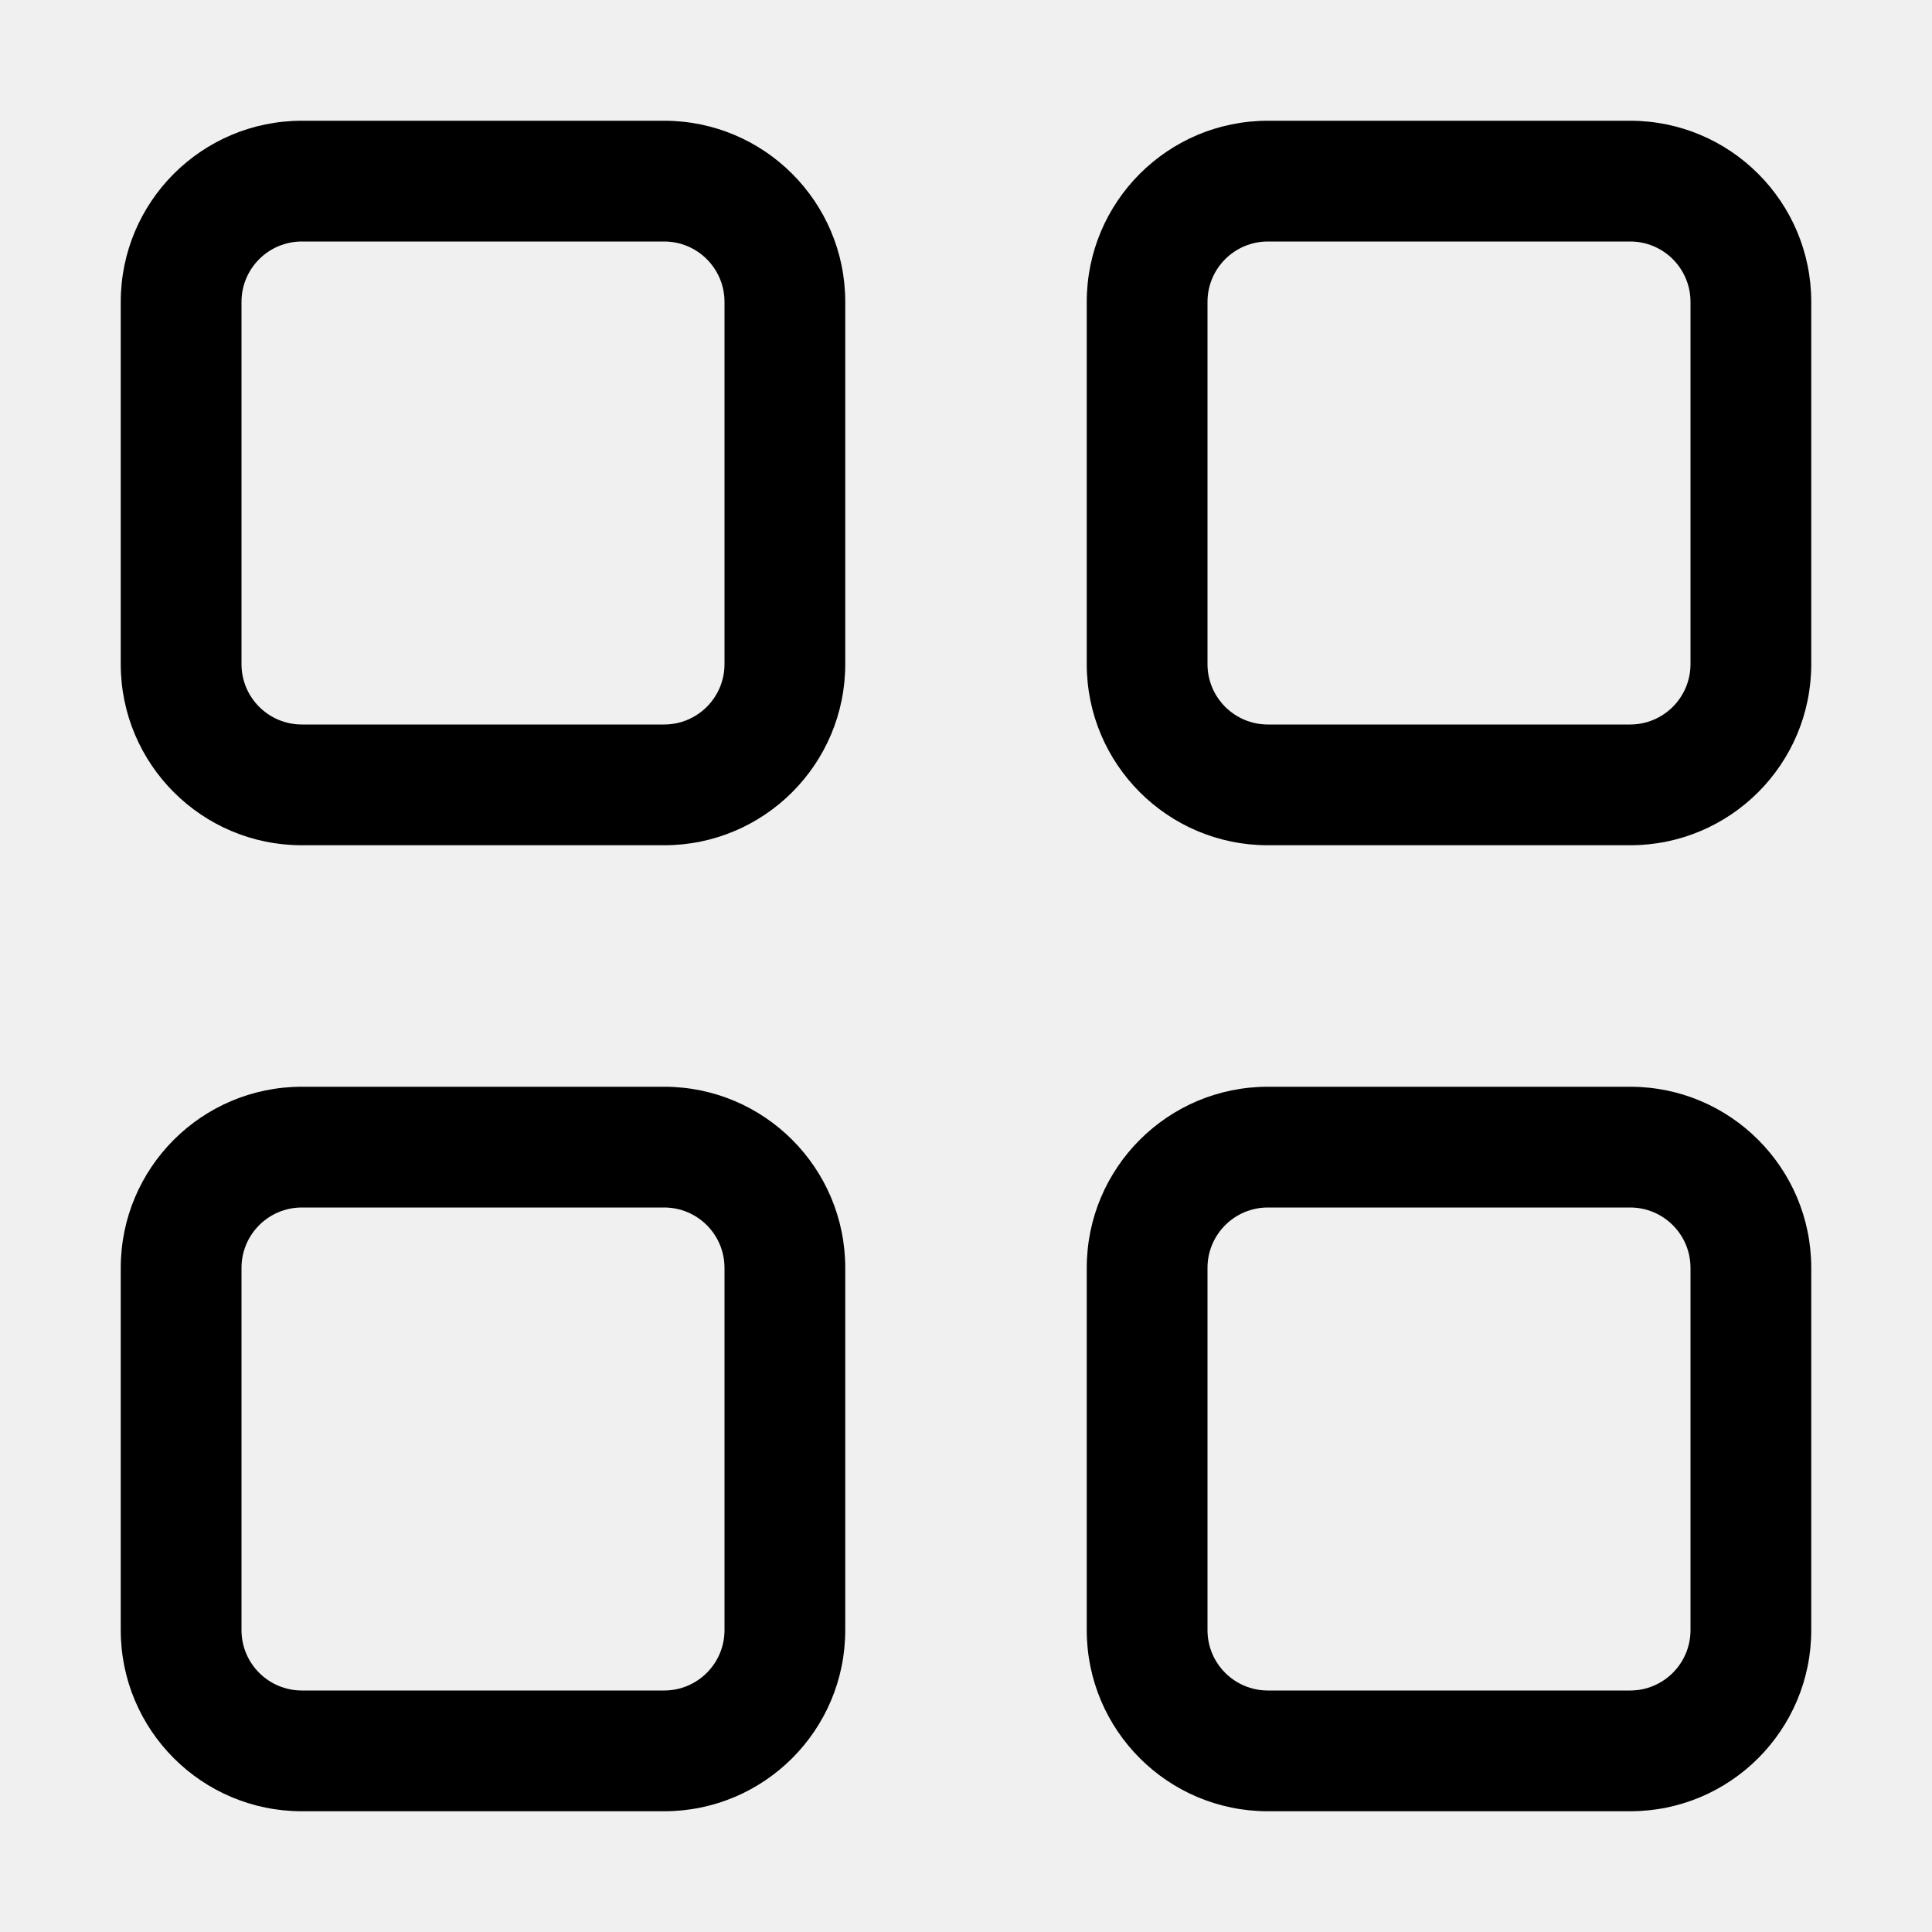
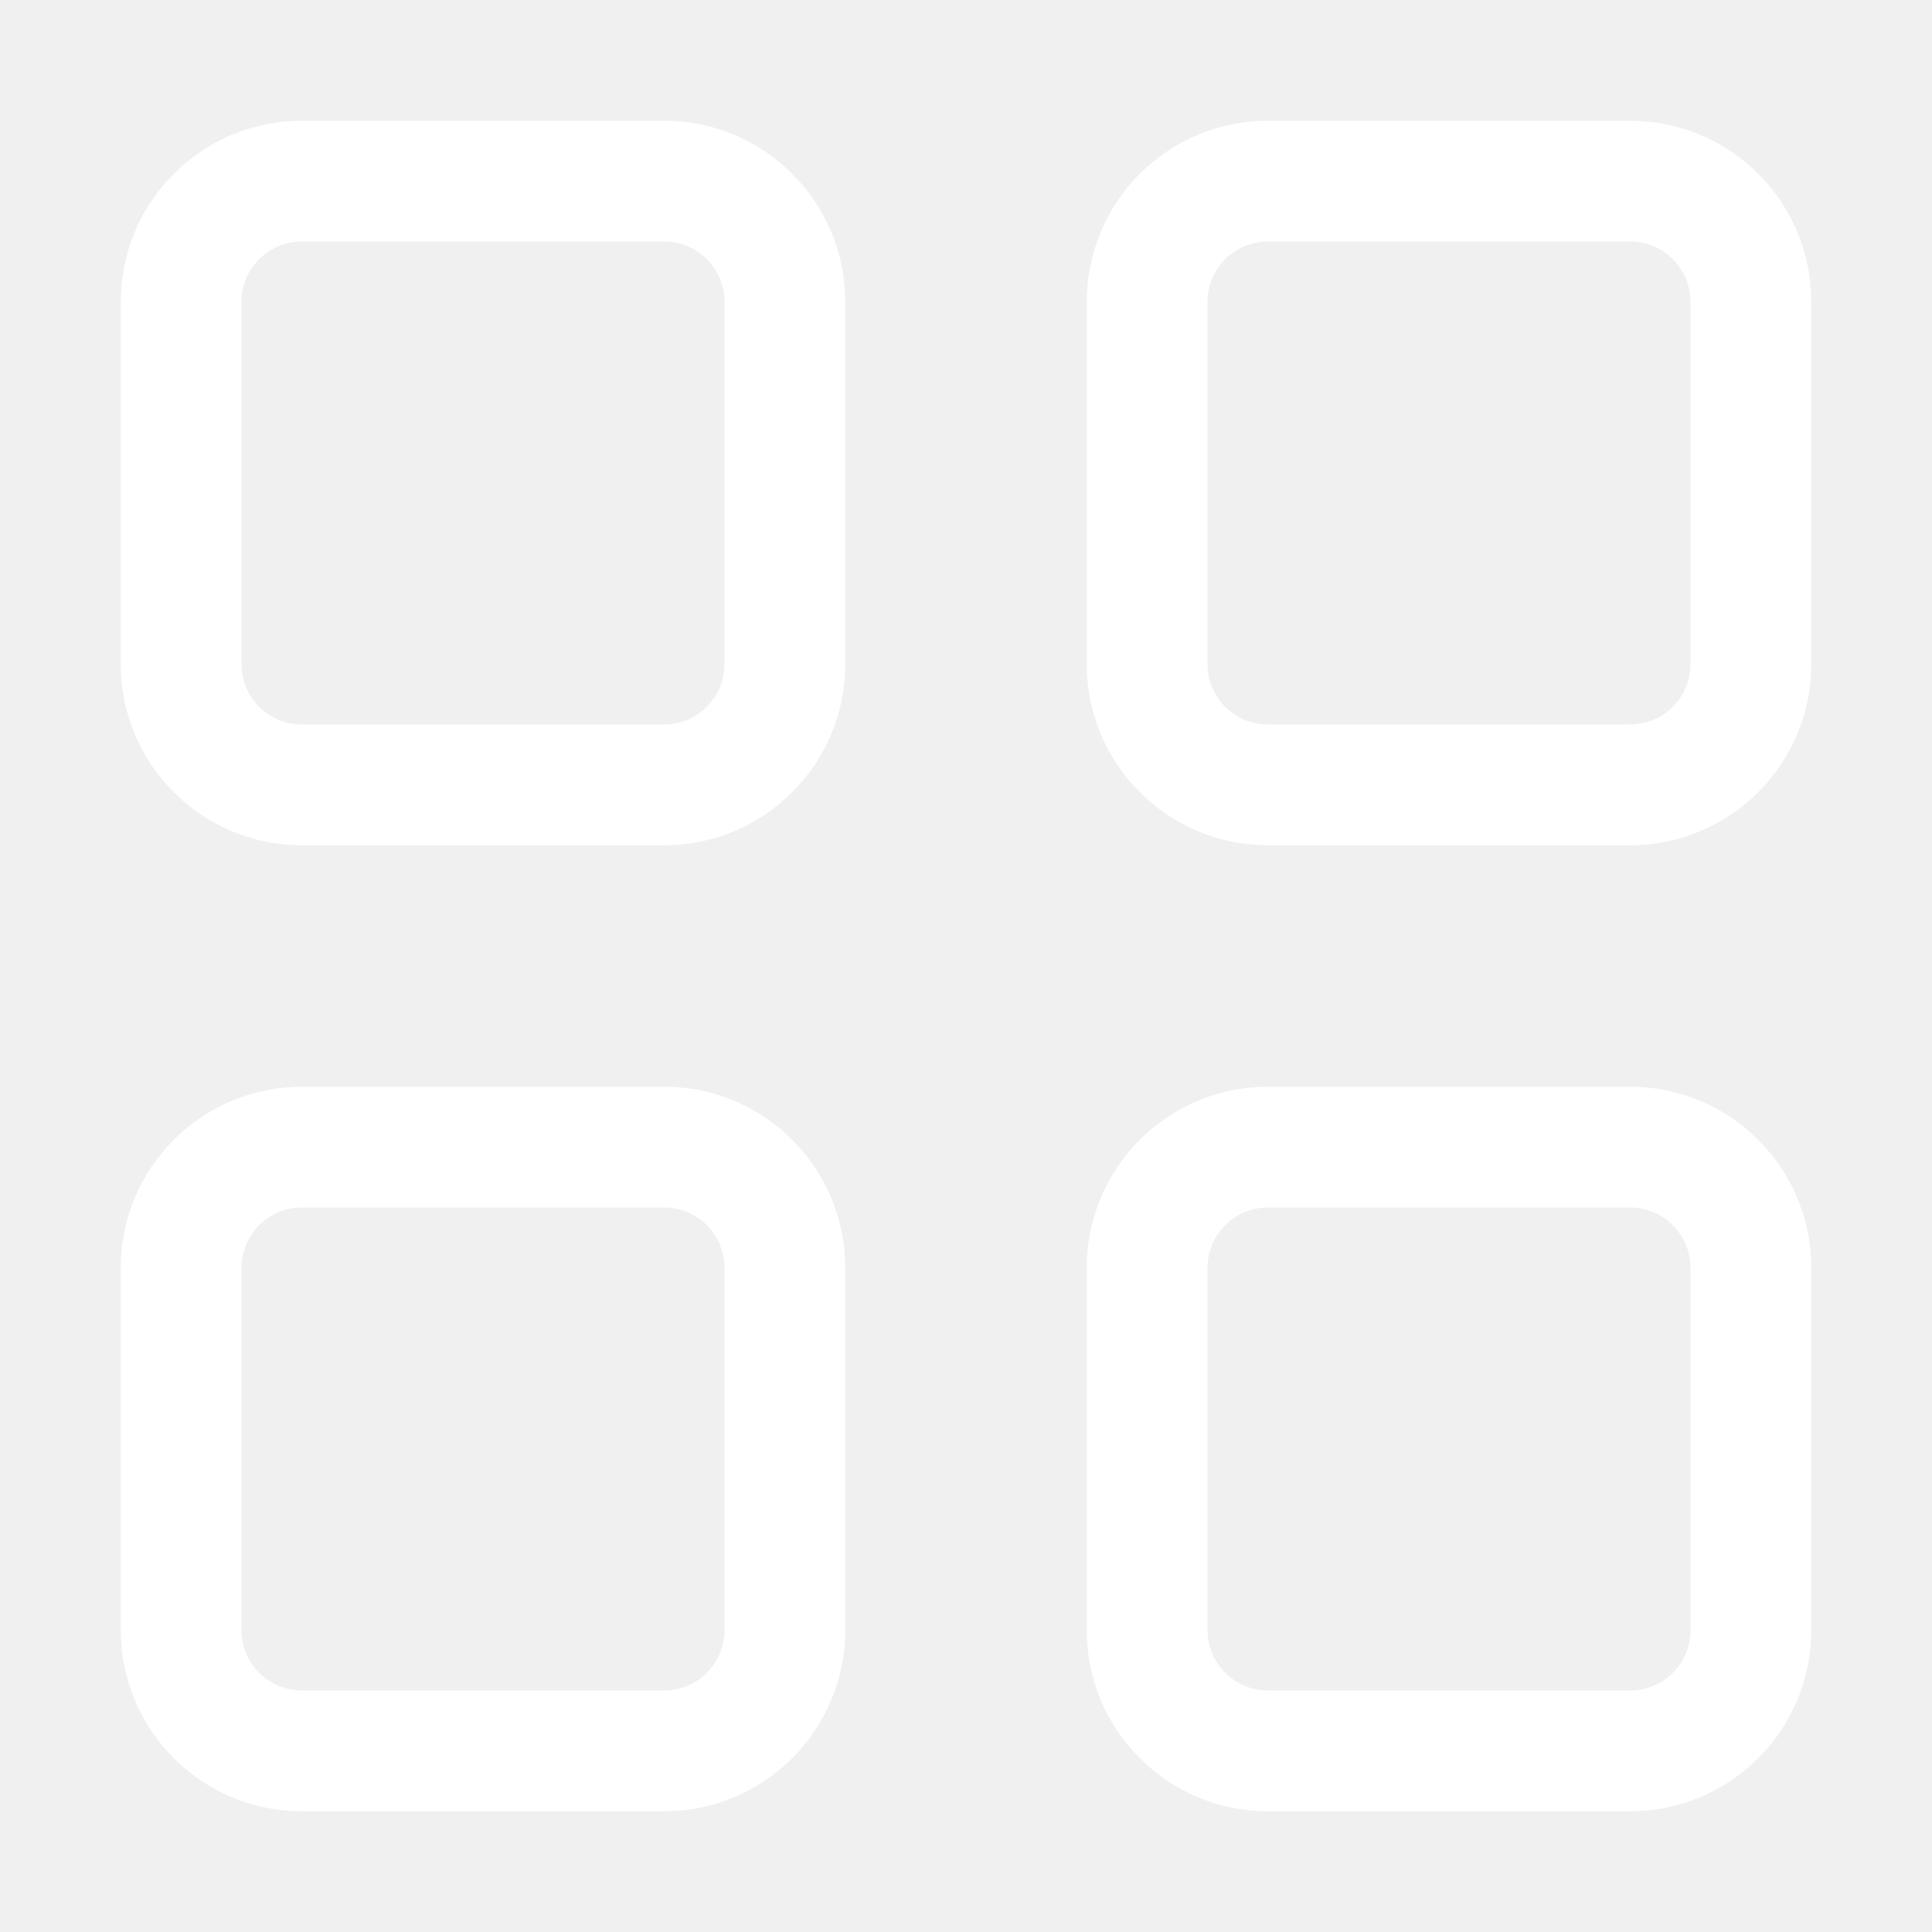
- <svg xmlns="http://www.w3.org/2000/svg" width="16" height="16" fill="currentColor" class="bi bi-grid" viewBox="0 0 16 16">
+ <svg xmlns="http://www.w3.org/2000/svg" width="16" height="16" fill="#fff" class="bi bi-grid" viewBox="0 0 16 16">
  <path d="M1 2.5A1.5 1.5 0 0 1 2.5 1h3A1.5 1.5 0 0 1 7 2.5v3A1.5 1.5 0 0 1 5.5 7h-3A1.5 1.5 0 0 1 1 5.5zM2.5 2a.5.5 0 0 0-.5.5v3a.5.5 0 0 0 .5.5h3a.5.5 0 0 0 .5-.5v-3a.5.5 0 0 0-.5-.5zm6.5.5A1.5 1.5 0 0 1 10.5 1h3A1.5 1.5 0 0 1 15 2.5v3A1.5 1.5 0 0 1 13.5 7h-3A1.5 1.5 0 0 1 9 5.5zm1.5-.5a.5.5 0 0 0-.5.5v3a.5.5 0 0 0 .5.5h3a.5.5 0 0 0 .5-.5v-3a.5.5 0 0 0-.5-.5zM1 10.5A1.5 1.5 0 0 1 2.5 9h3A1.5 1.5 0 0 1 7 10.5v3A1.5 1.5 0 0 1 5.5 15h-3A1.5 1.5 0 0 1 1 13.5zm1.5-.5a.5.5 0 0 0-.5.5v3a.5.5 0 0 0 .5.5h3a.5.5 0 0 0 .5-.5v-3a.5.5 0 0 0-.5-.5zm6.5.5A1.5 1.5 0 0 1 10.5 9h3a1.5 1.5 0 0 1 1.5 1.5v3a1.5 1.5 0 0 1-1.5 1.5h-3A1.5 1.5 0 0 1 9 13.5zm1.5-.5a.5.5 0 0 0-.5.5v3a.5.5 0 0 0 .5.5h3a.5.5 0 0 0 .5-.5v-3a.5.5 0 0 0-.5-.5z" />
</svg>
